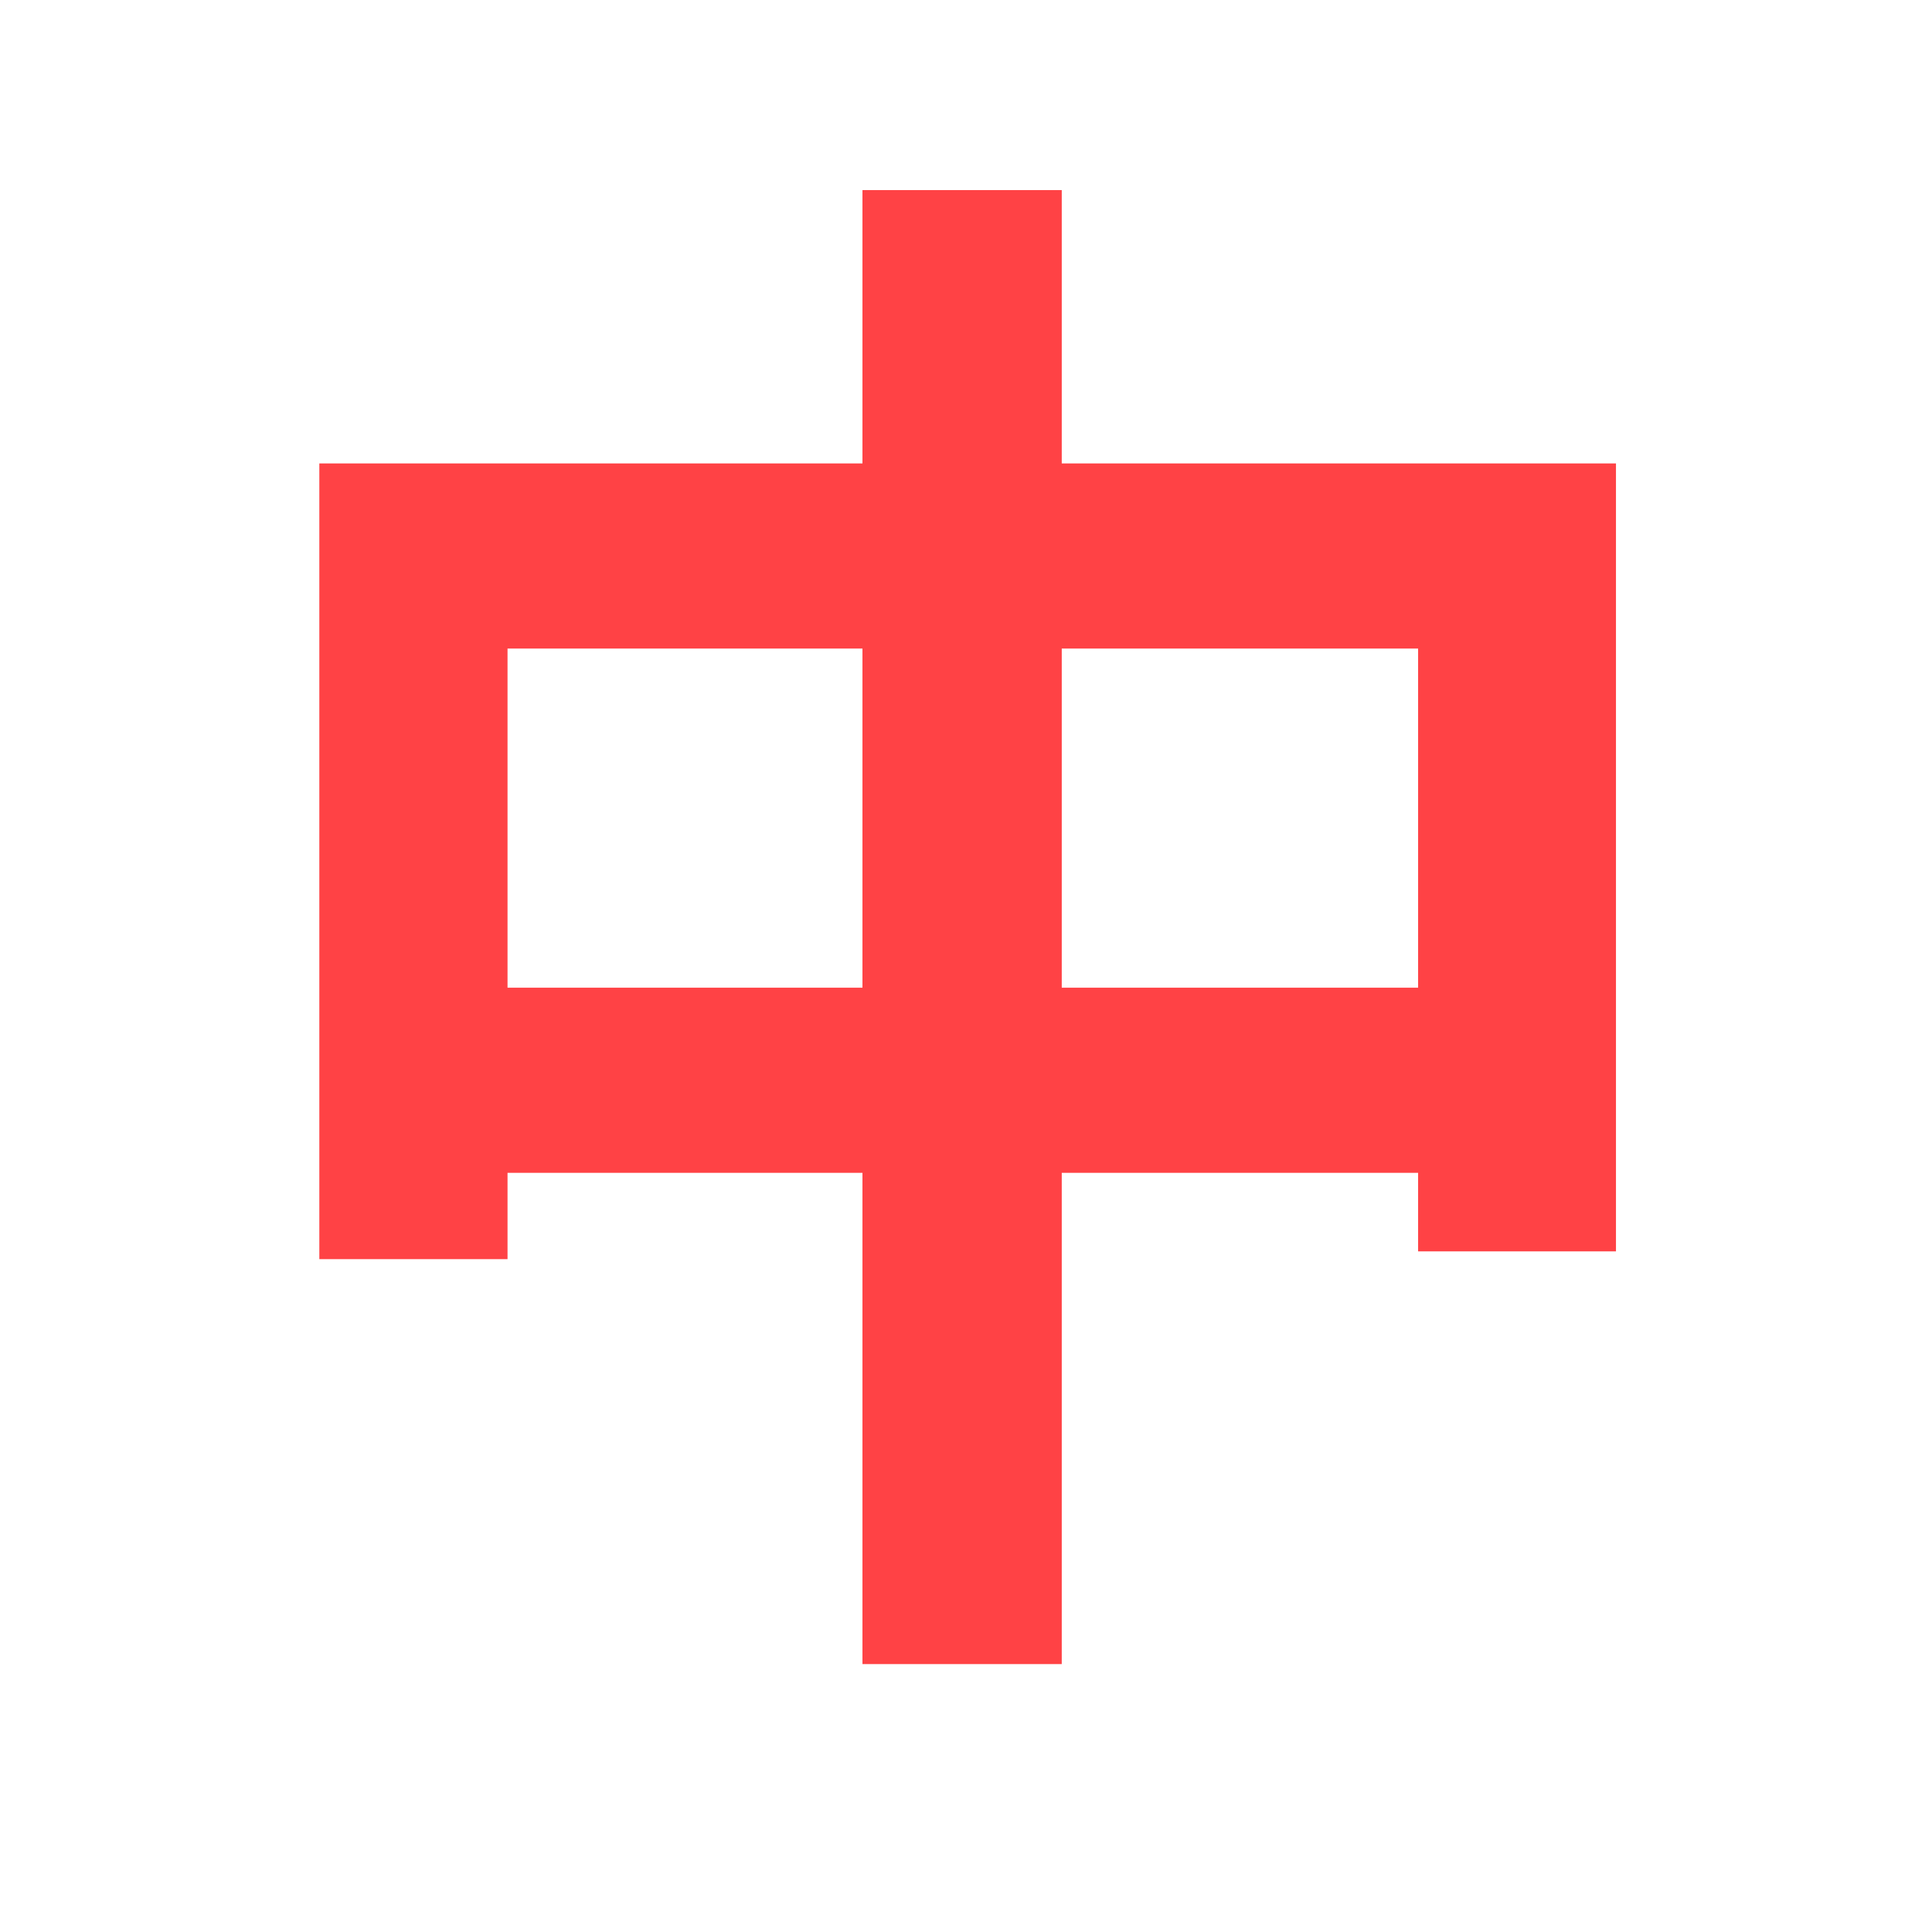
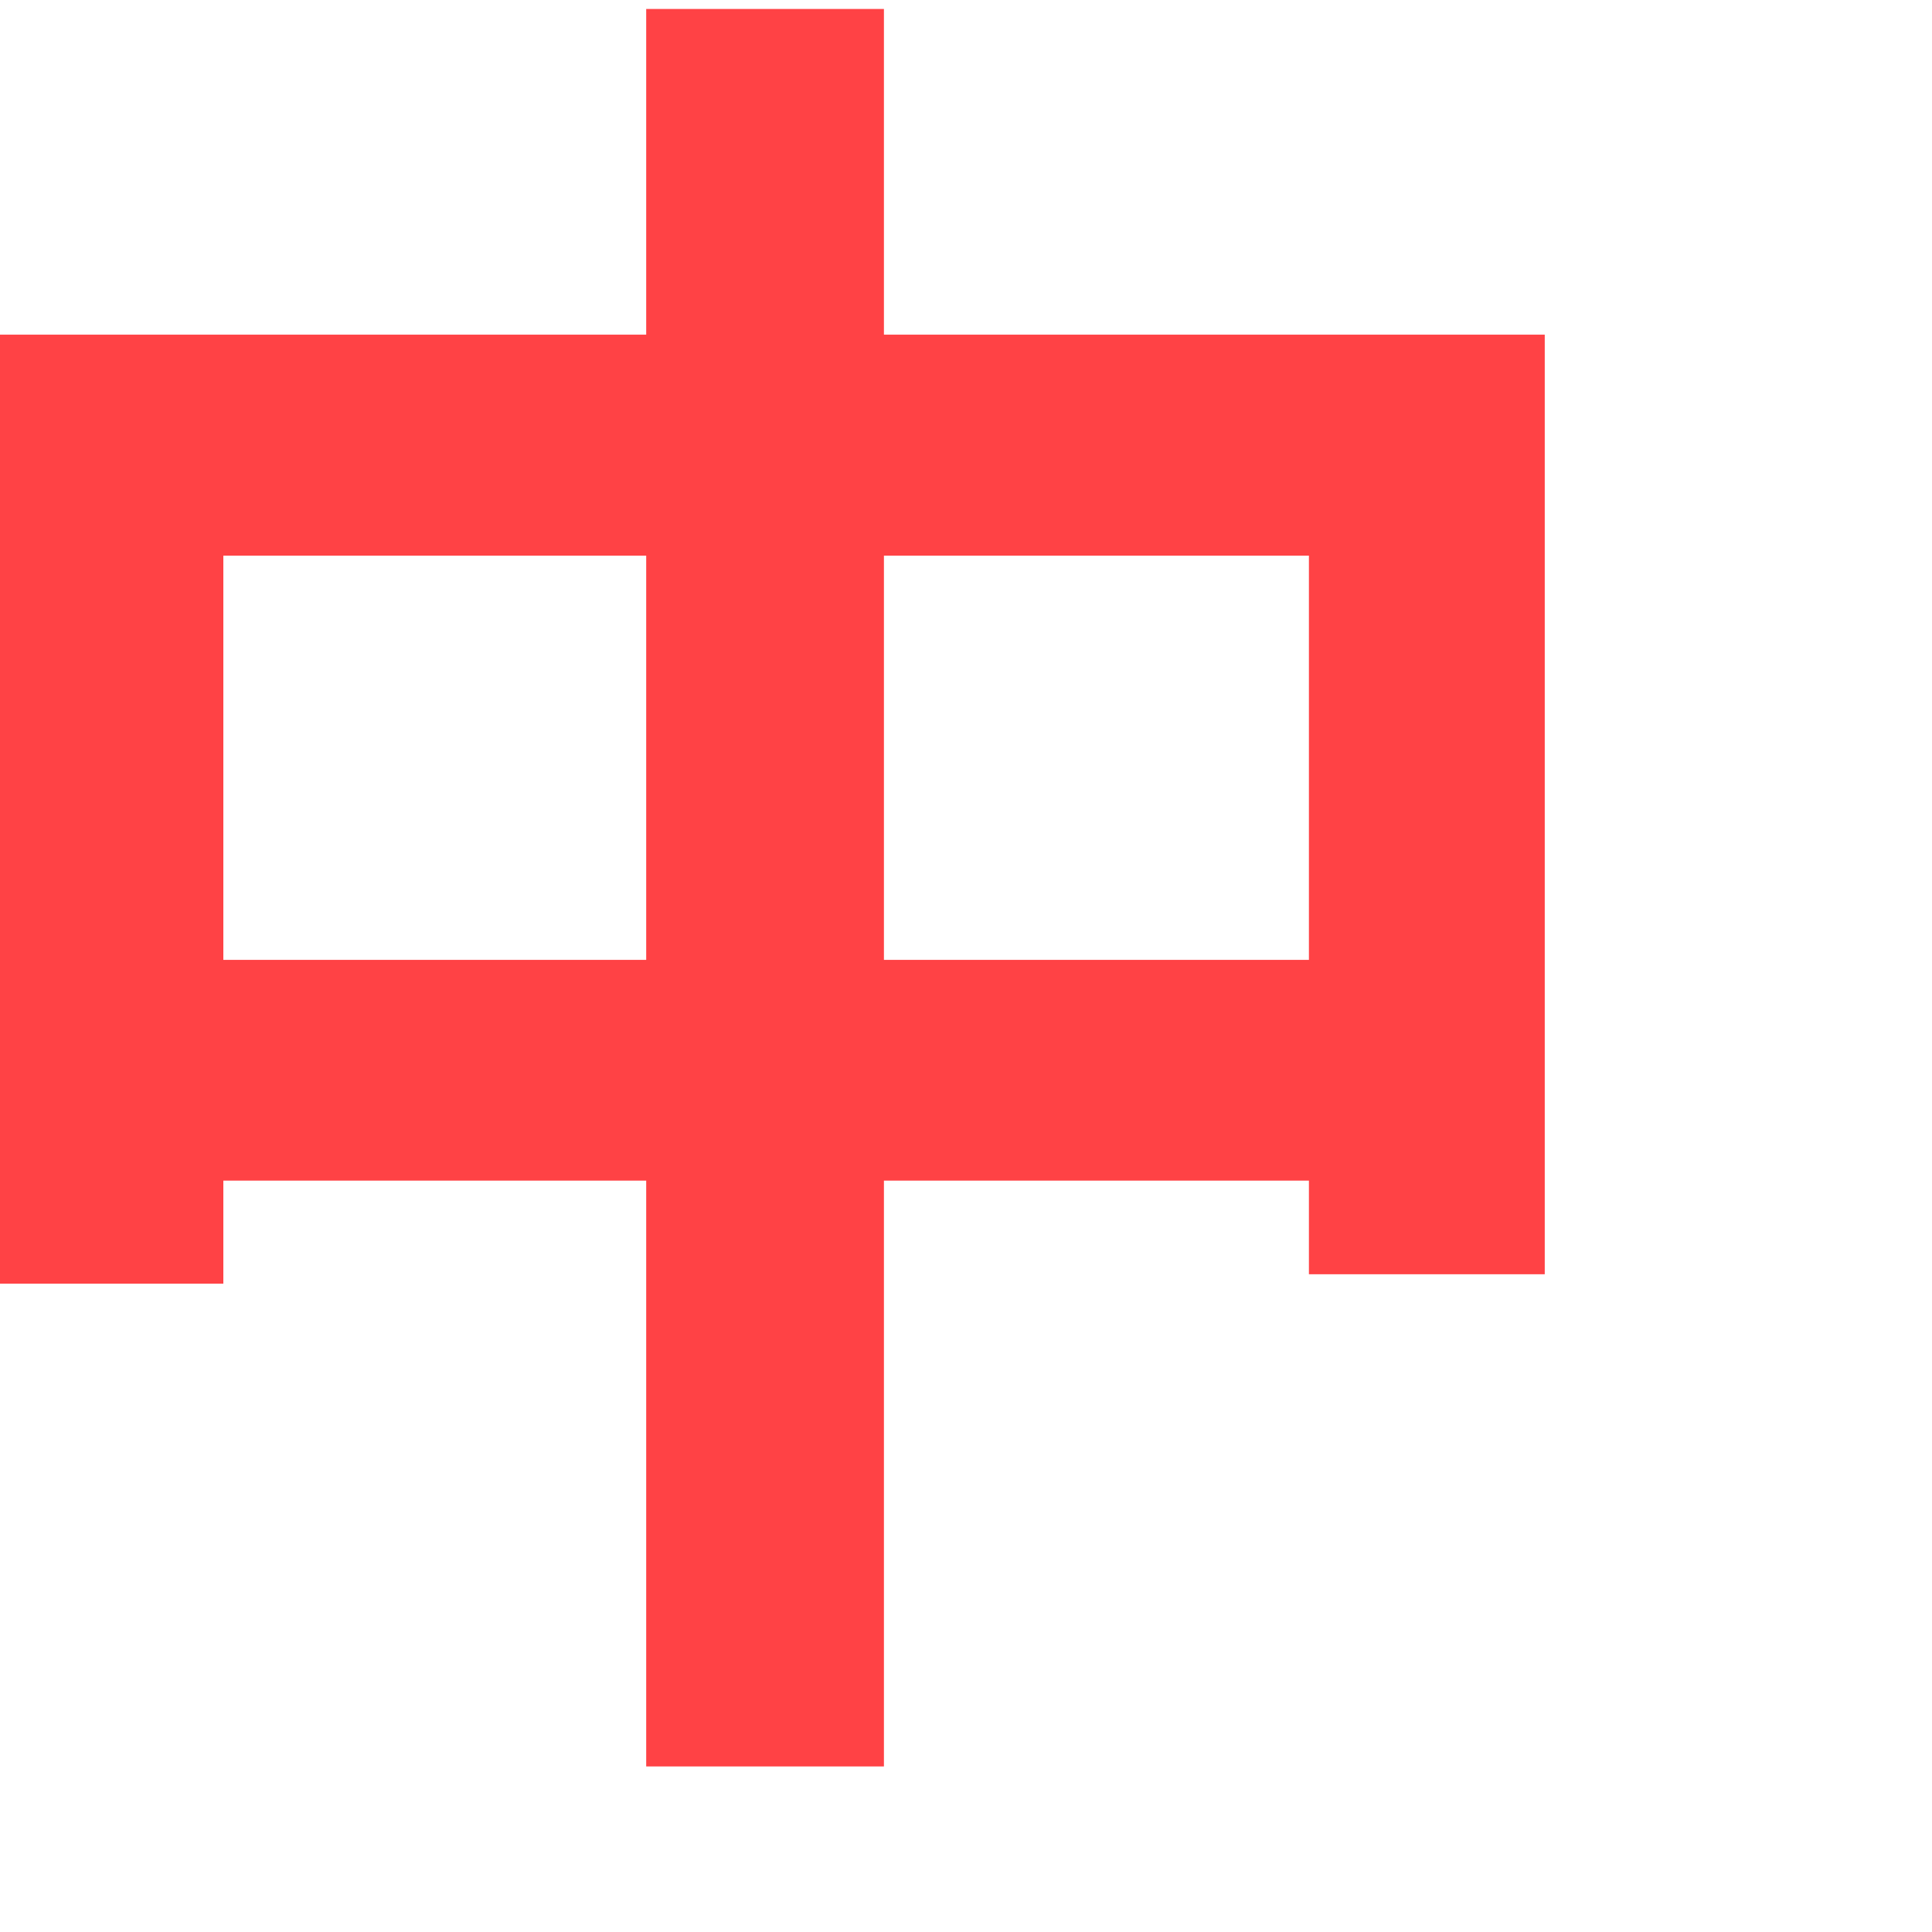
<svg xmlns="http://www.w3.org/2000/svg" width="128" height="128" viewBox="0 0 128 128">
-   <text x="64" y="101" fill="#FF4245" font-family="PingFang TC, sans-serif" font-size="104" font-weight="600" text-anchor="middle">中</text>
+   <text x="51" y="106" fill="#FF4245" font-family="PingFang TC, sans-serif" font-size="124" font-weight="600" text-anchor="middle">中</text>
</svg>
